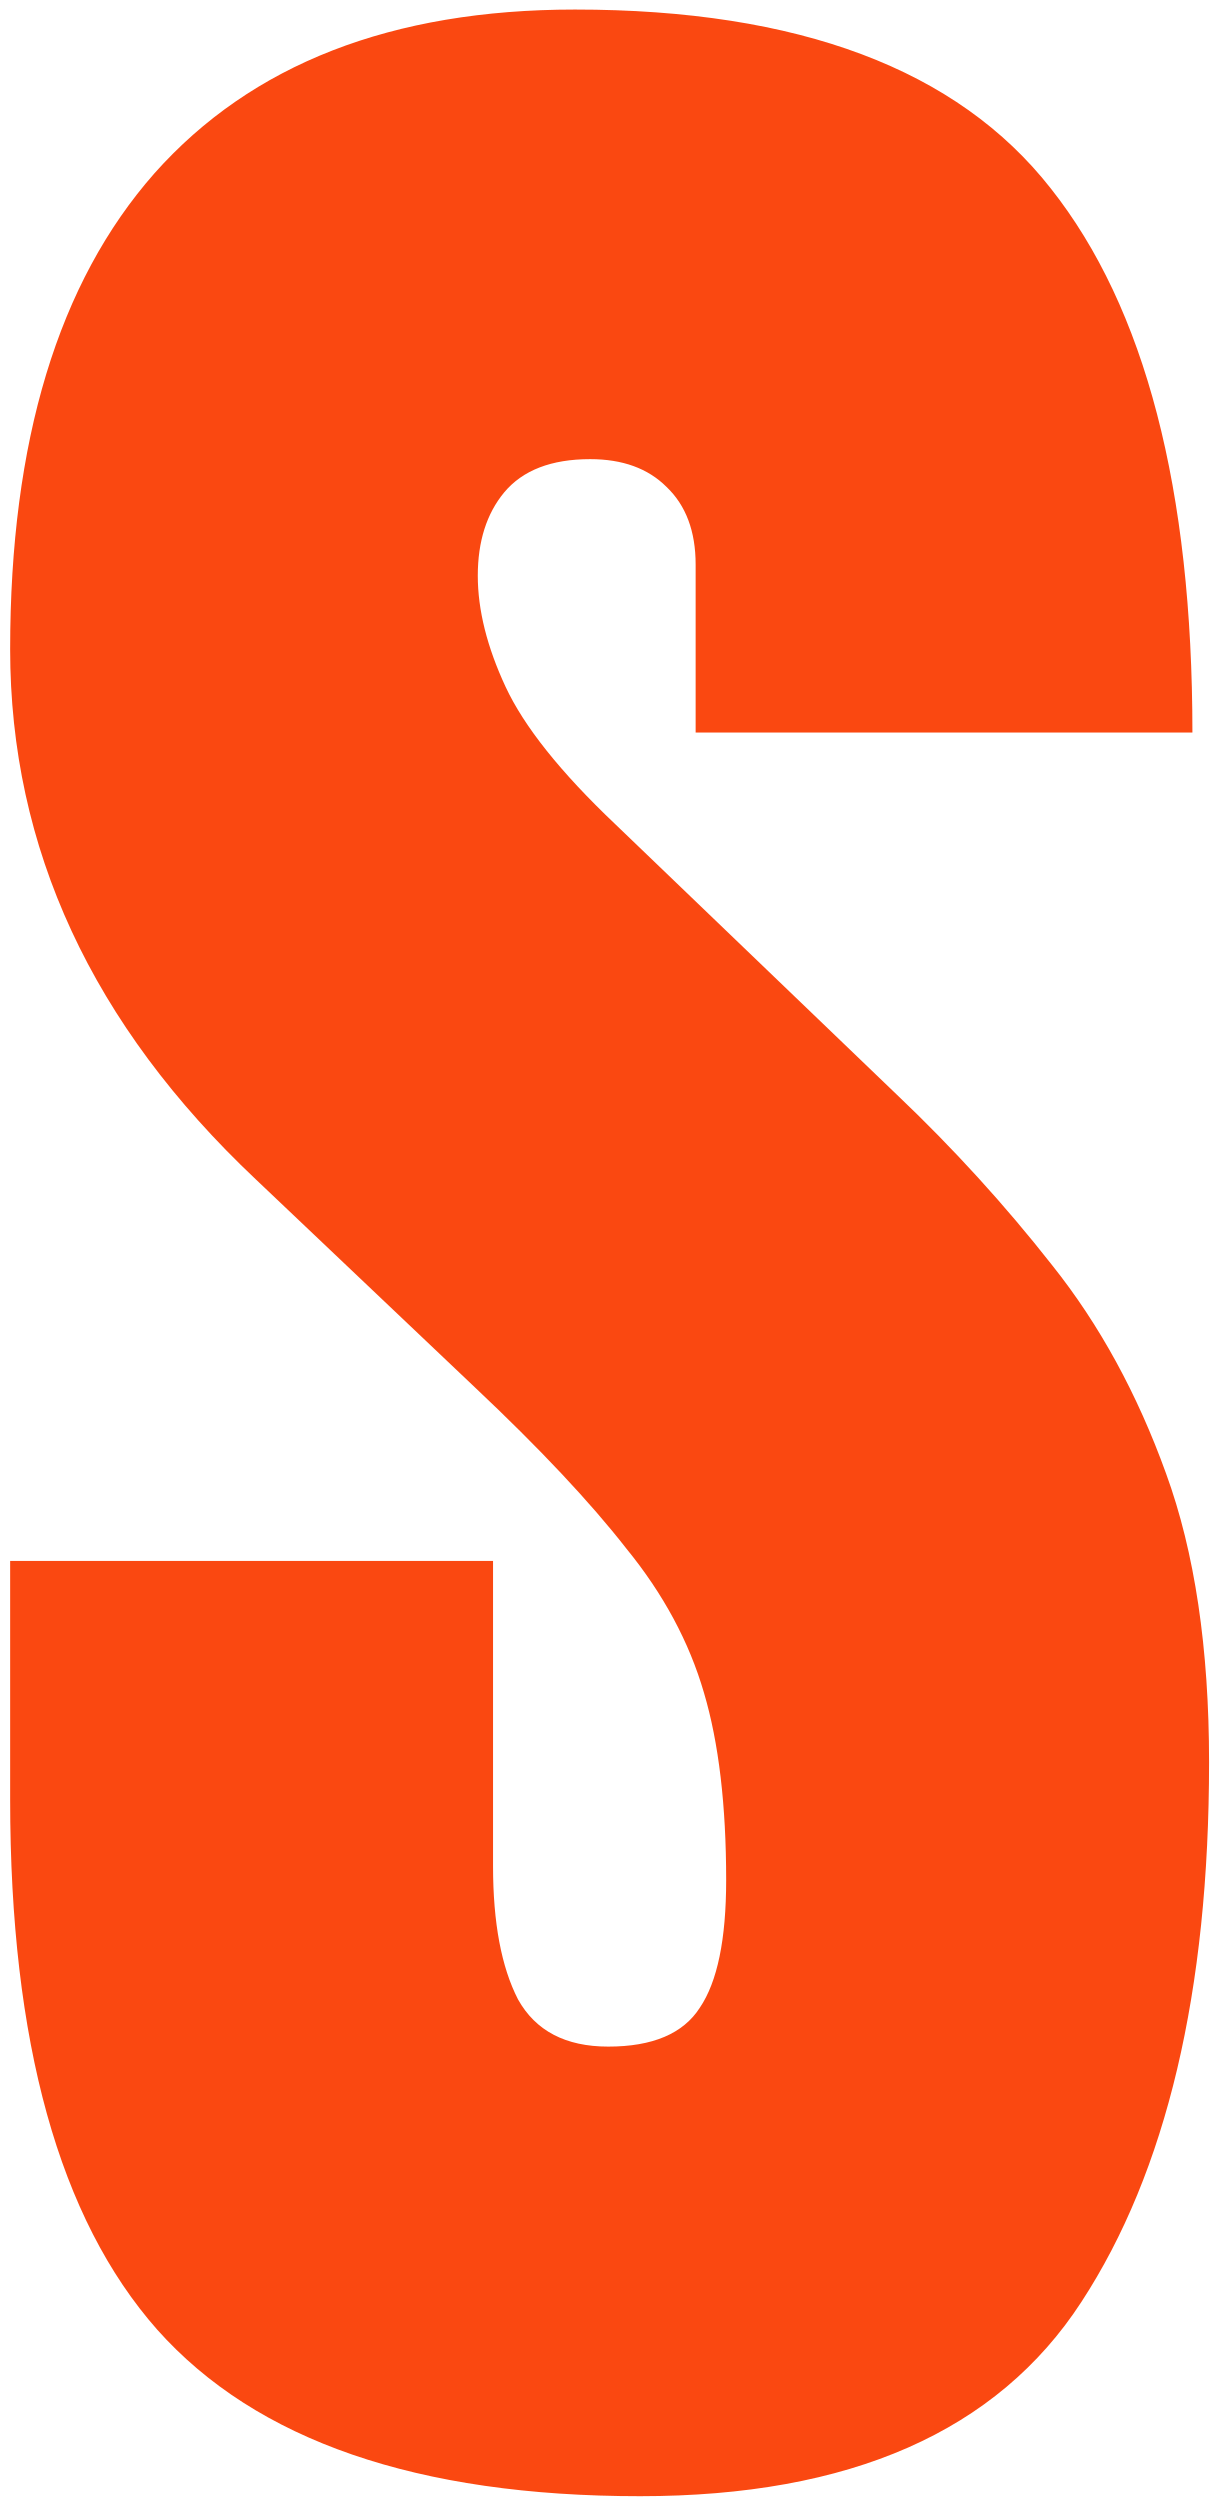
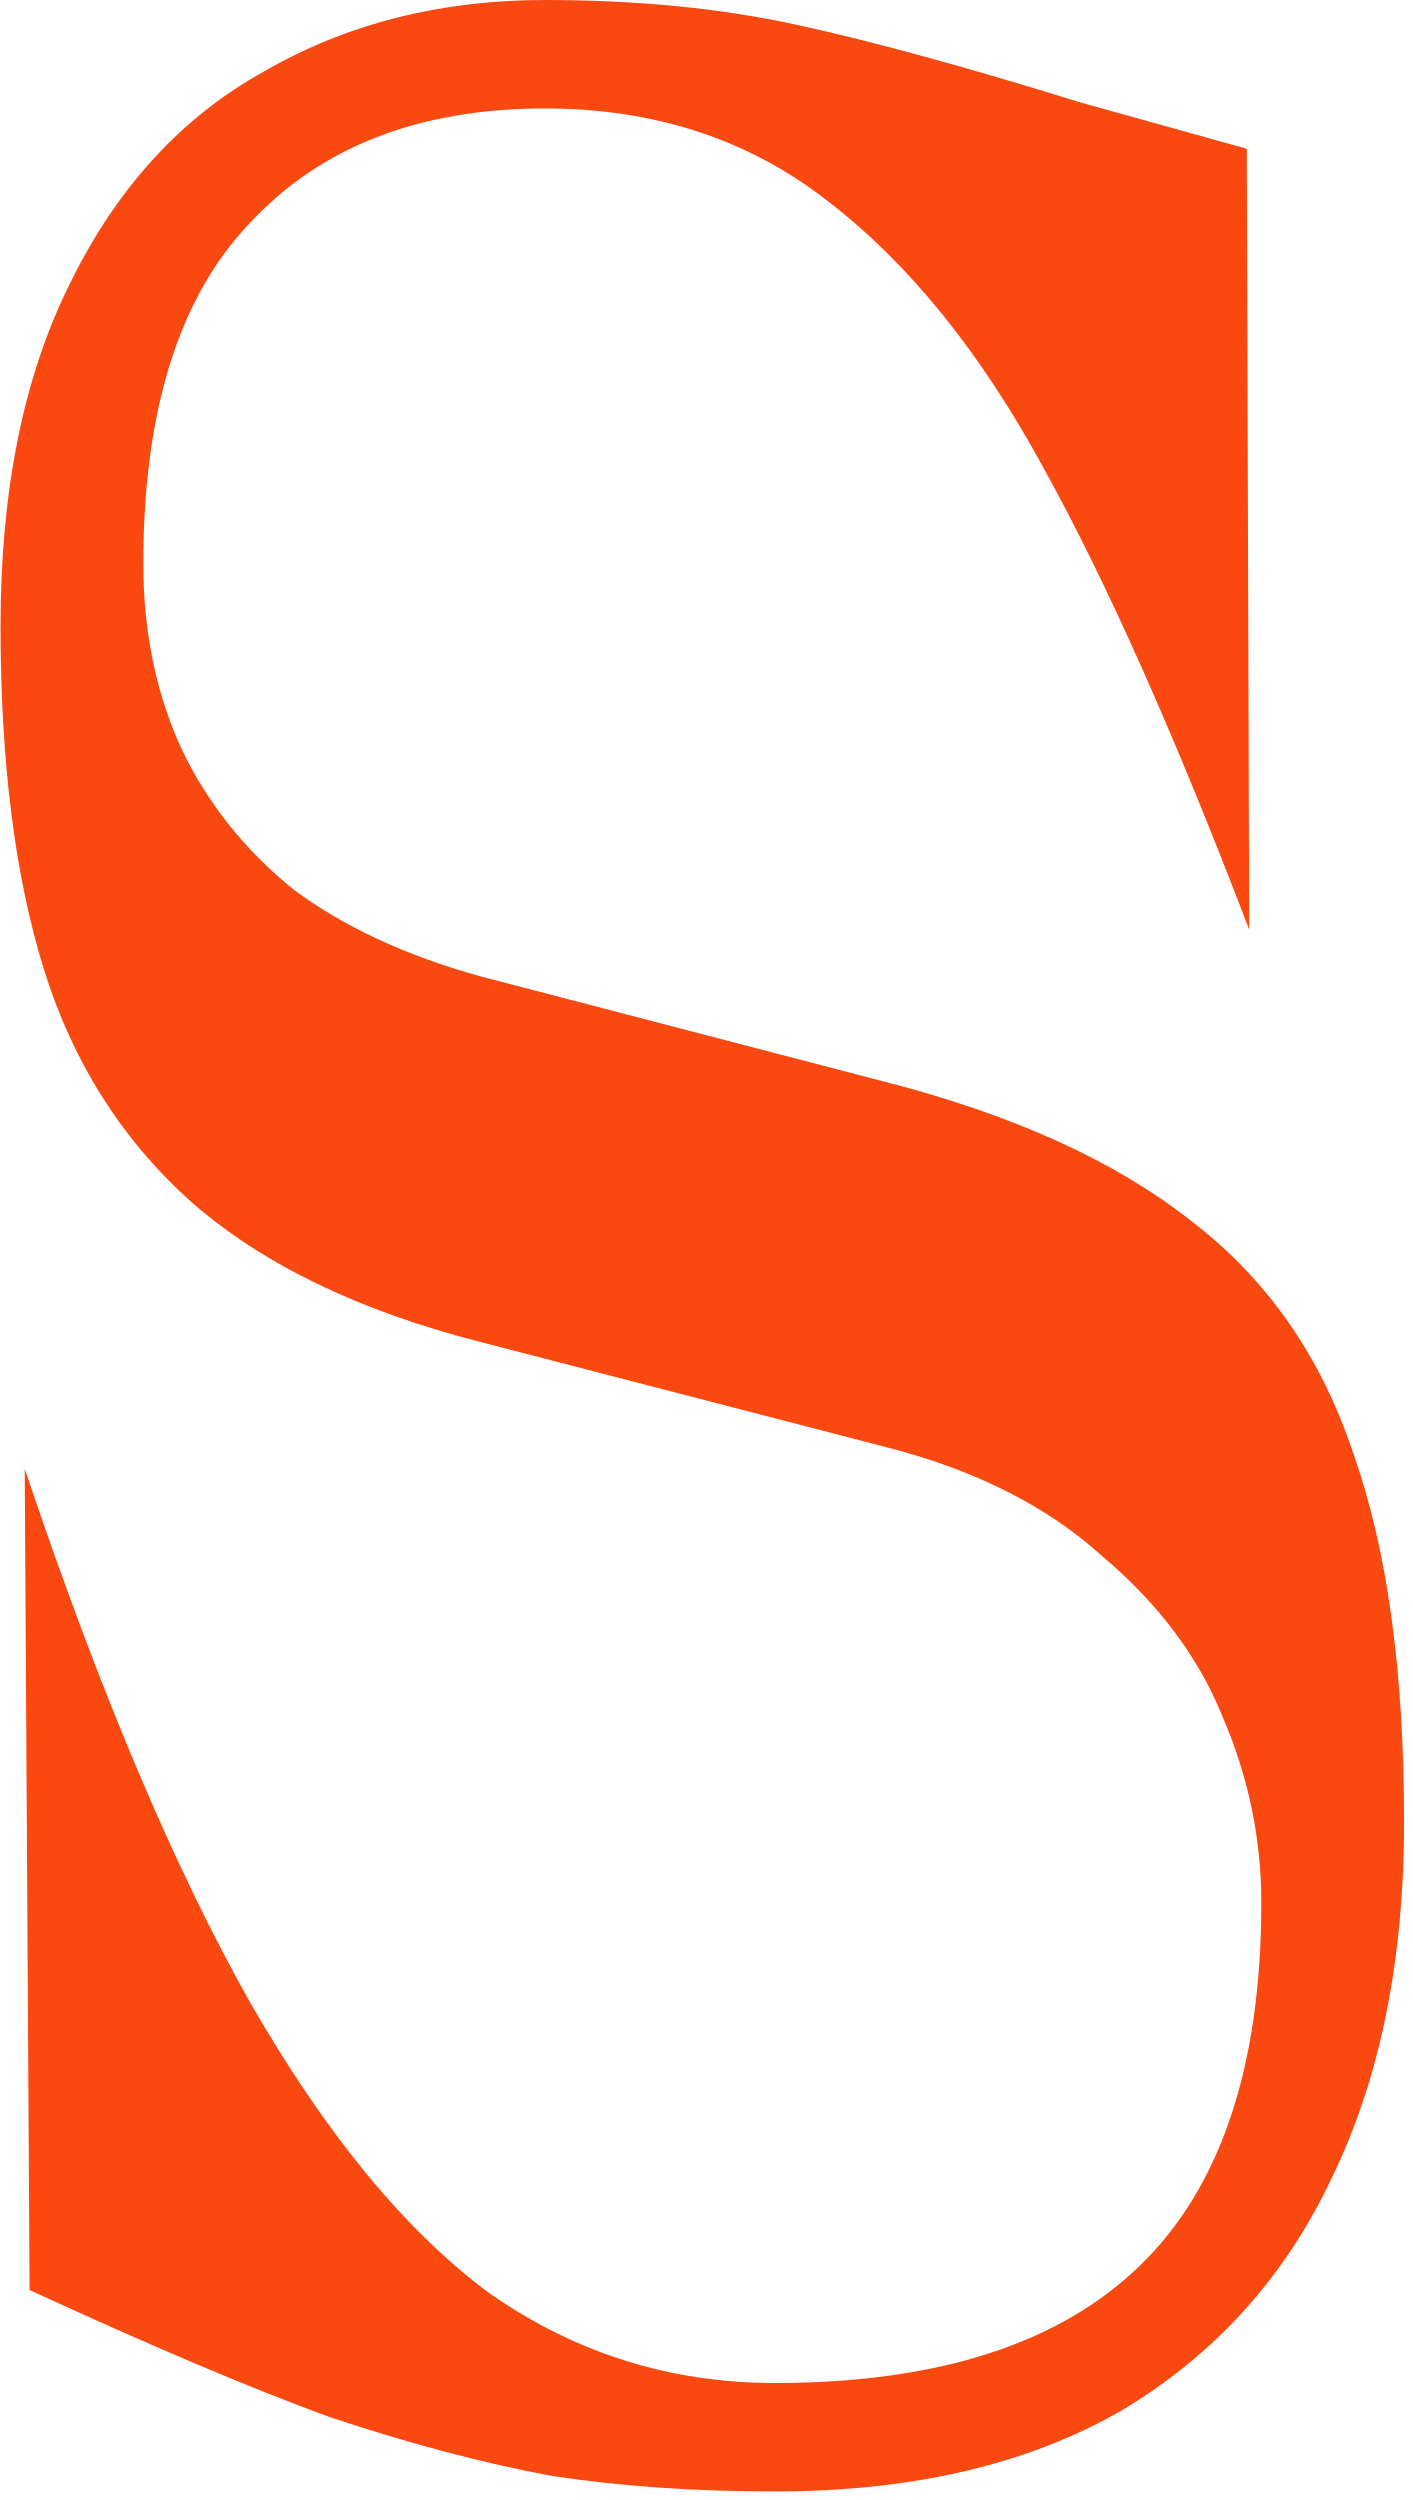
- <svg xmlns="http://www.w3.org/2000/svg" width="114" height="234" viewBox="0 0 114 234" fill="none">
-   <path d="M59.917 233.644C39.049 233.644 23.983 228.448 14.717 218.058C5.539 207.667 0.95 191.129 0.95 168.443L0.95 146.103H46.149L46.149 174.677C46.149 179.959 46.928 184.115 48.487 187.146C50.132 190.09 52.946 191.562 56.929 191.562C61.086 191.562 63.943 190.349 65.502 187.925C67.147 185.5 67.969 181.517 67.969 175.976C67.969 168.962 67.277 163.117 65.891 158.442C64.506 153.679 62.081 149.177 58.618 144.934C55.241 140.604 50.522 135.582 44.461 129.867L23.939 110.385C8.613 95.925 0.95 79.386 0.95 60.77C0.95 41.287 5.453 26.437 14.458 16.22C23.55 6.002 36.668 0.894 53.812 0.894C74.767 0.894 89.617 6.479 98.362 17.649C107.194 28.819 111.61 45.79 111.61 68.563H65.112V52.847C65.112 49.73 64.203 47.305 62.385 45.573C60.653 43.842 58.272 42.976 55.241 42.976C51.604 42.976 48.92 44.015 47.188 46.093C45.543 48.084 44.721 50.682 44.721 53.886C44.721 57.09 45.586 60.553 47.318 64.276C49.05 68 52.47 72.286 57.579 77.135L83.945 102.462C89.227 107.484 94.076 112.809 98.492 118.438C102.908 123.979 106.458 130.473 109.142 137.92C111.827 145.28 113.169 154.285 113.169 164.936C113.169 186.41 109.186 203.251 101.219 215.46C93.34 227.582 79.572 233.644 59.917 233.644Z" fill="#FA4811" />
+ <svg xmlns="http://www.w3.org/2000/svg" width="135" height="239" viewBox="0 0 135 239" fill="none">
+   <path d="M2.364 140.421C9.459 161.553 16.63 178.538 23.879 191.375C31.128 204.015 38.762 213.298 46.782 219.223C54.956 224.95 64.056 227.814 74.081 227.814C89.658 227.814 101.302 224.061 109.014 216.556C116.725 209.051 120.581 197.498 120.581 181.896C120.581 175.773 119.347 169.848 116.88 164.121C114.566 158.393 110.71 153.258 105.312 148.716C100.069 143.976 93.205 140.52 84.723 138.347L45.857 128.275C34.29 125.312 25.113 120.869 18.327 114.944C11.695 109.019 6.991 101.613 4.215 92.725C1.439 83.838 0.051 72.877 0.051 59.842C0.051 46.807 2.287 35.846 6.76 26.959C11.232 17.874 17.401 11.159 25.267 6.814C33.133 2.271 42.078 0 52.103 0C60.894 0 68.914 0.79 76.163 2.37C83.412 3.95 92.434 6.419 103.23 9.776L119.193 14.22L119.424 88.874C112.33 70.309 105.775 55.596 99.76 44.733C93.745 33.673 86.882 25.181 79.171 19.256C71.613 13.331 62.591 10.369 52.103 10.369C40.073 10.369 30.665 14.022 23.879 21.33C17.093 28.44 13.7 39.302 13.7 53.917C13.7 60.434 14.934 66.359 17.401 71.692C19.869 76.827 23.416 81.27 28.043 85.023C32.824 88.578 38.762 91.343 45.857 93.318L84.491 103.39C96.83 106.55 106.623 110.994 113.872 116.721C121.121 122.251 126.288 129.657 129.372 138.94C132.611 148.025 134.231 159.776 134.231 174.193C134.231 187.425 131.917 198.782 127.29 208.261C122.818 217.741 116.109 225.148 107.163 230.48C98.218 235.615 87.19 238.182 74.081 238.182C66.369 238.182 59.275 237.689 52.797 236.701C46.319 235.516 39.225 233.64 31.513 231.072C23.956 228.308 14.394 224.259 2.827 218.926L2.364 140.421Z" fill="#FA4811" />
</svg>
